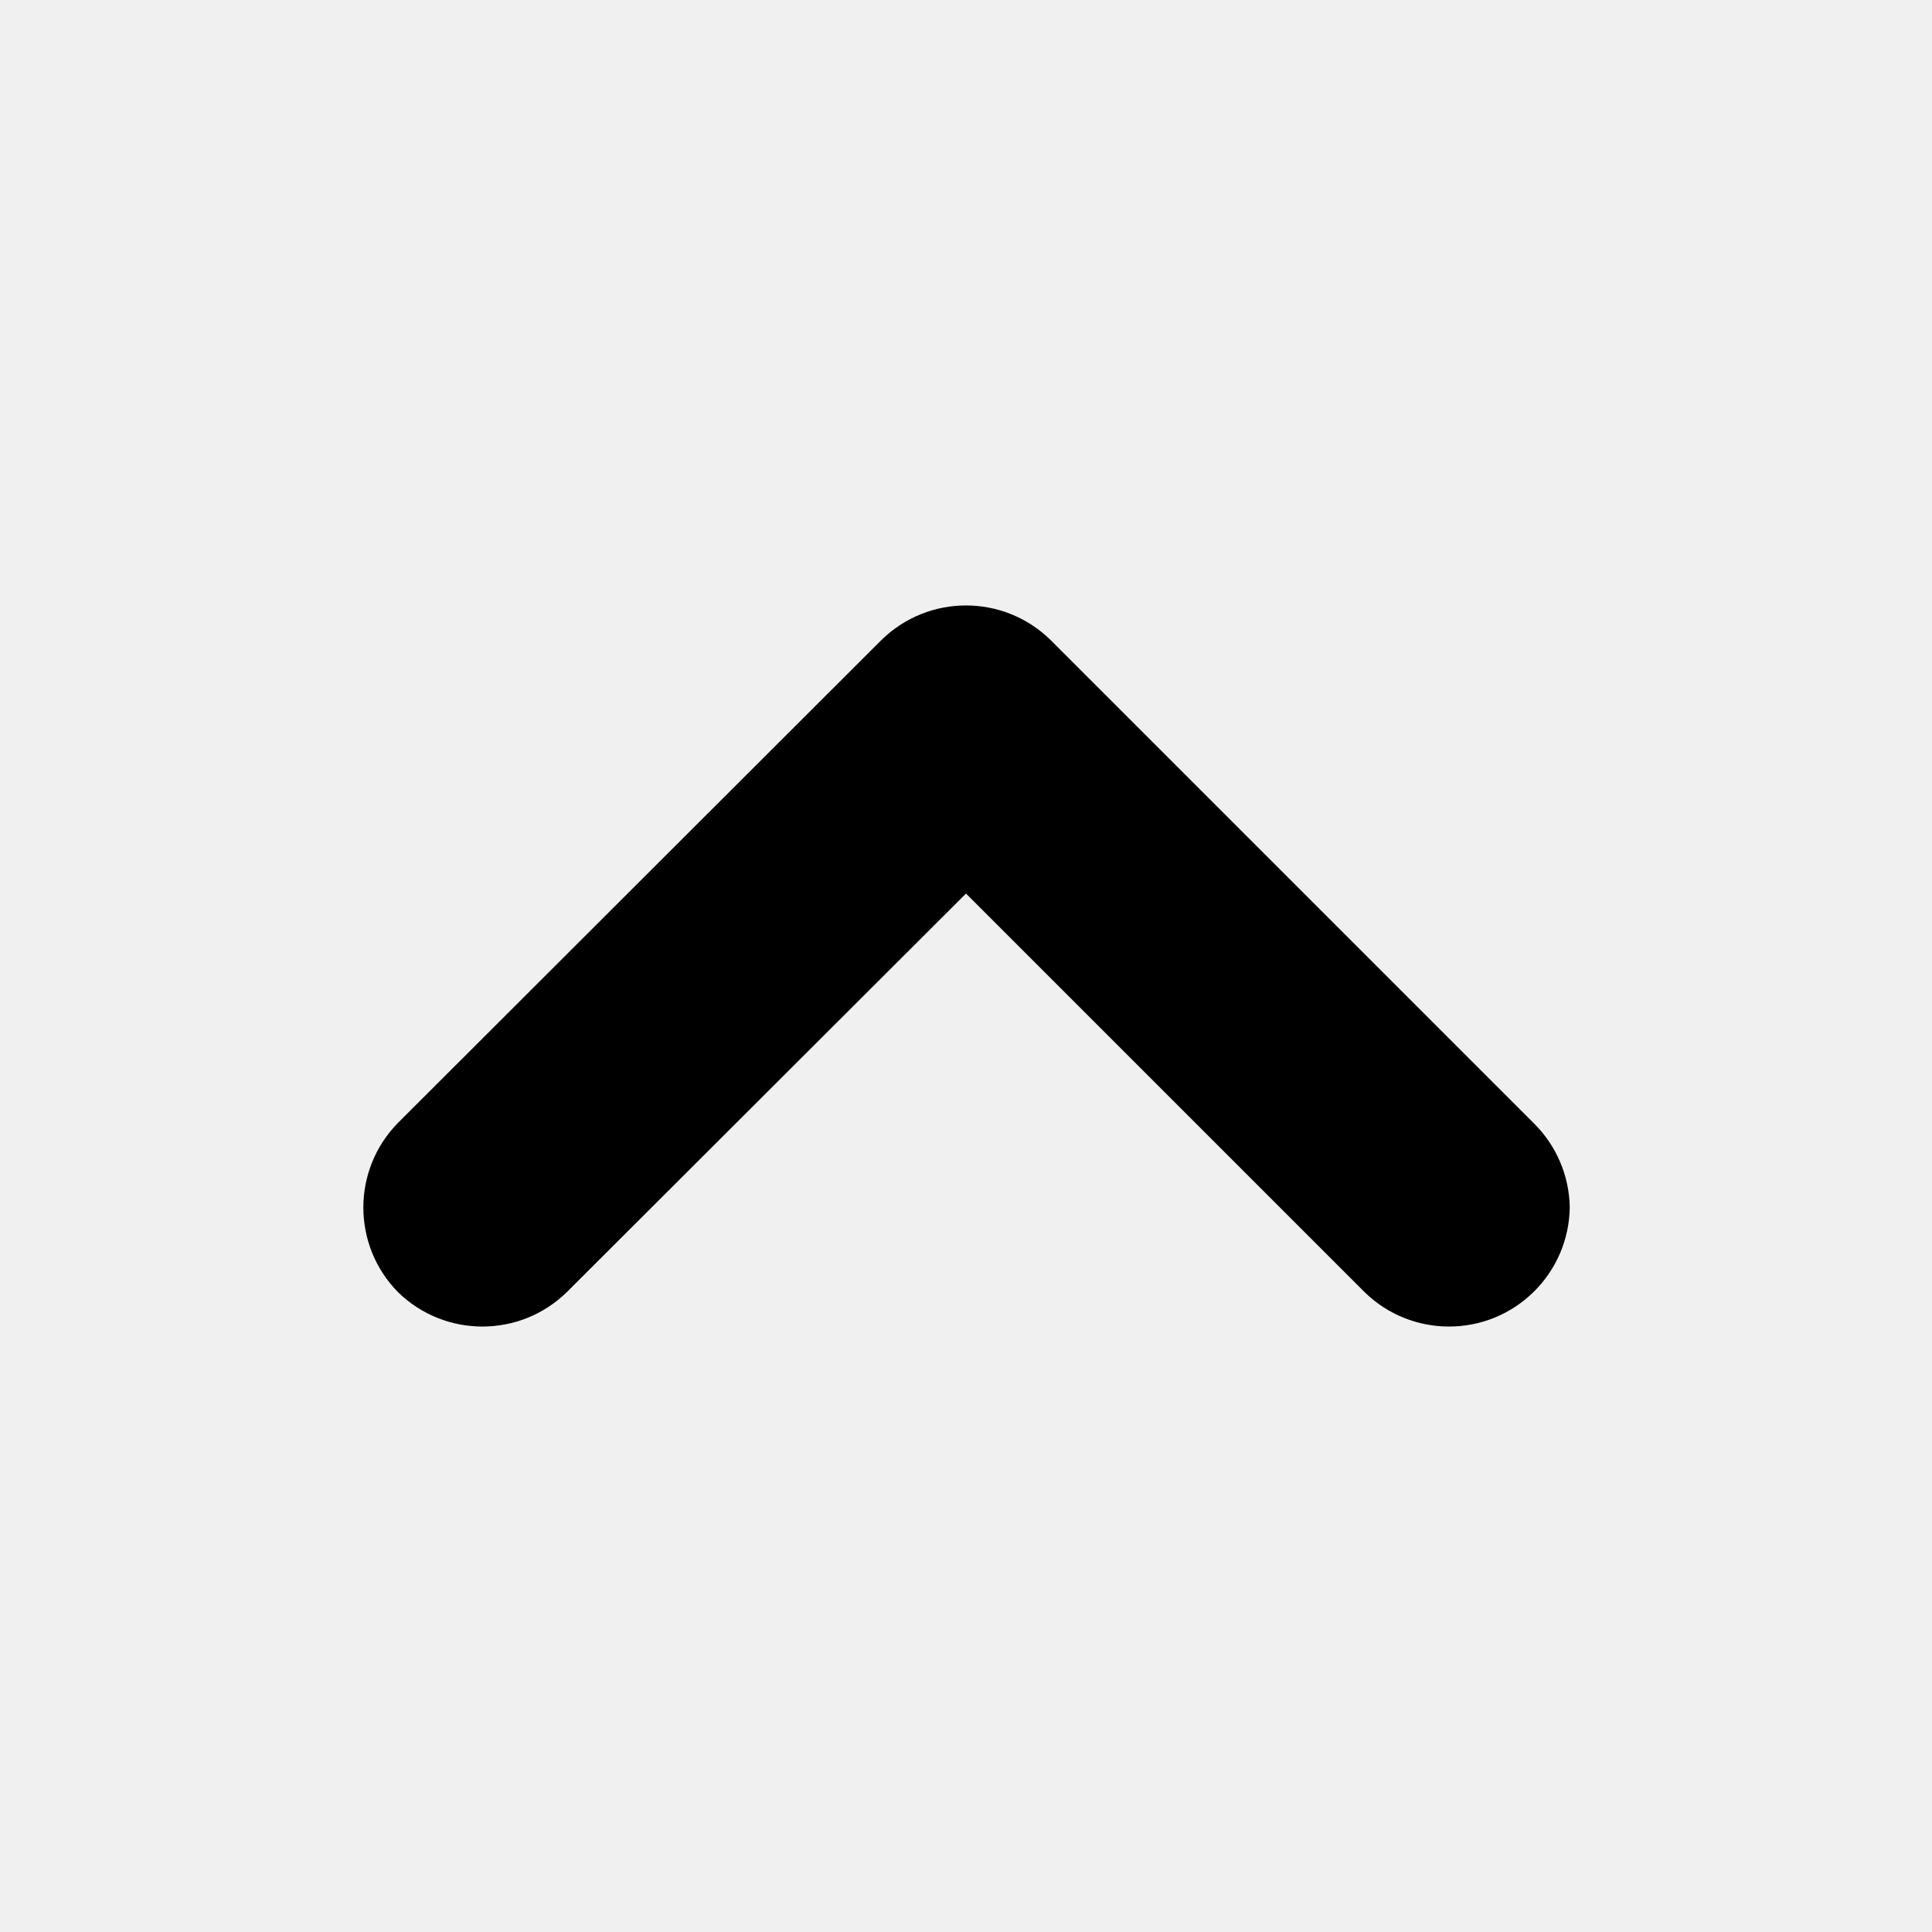
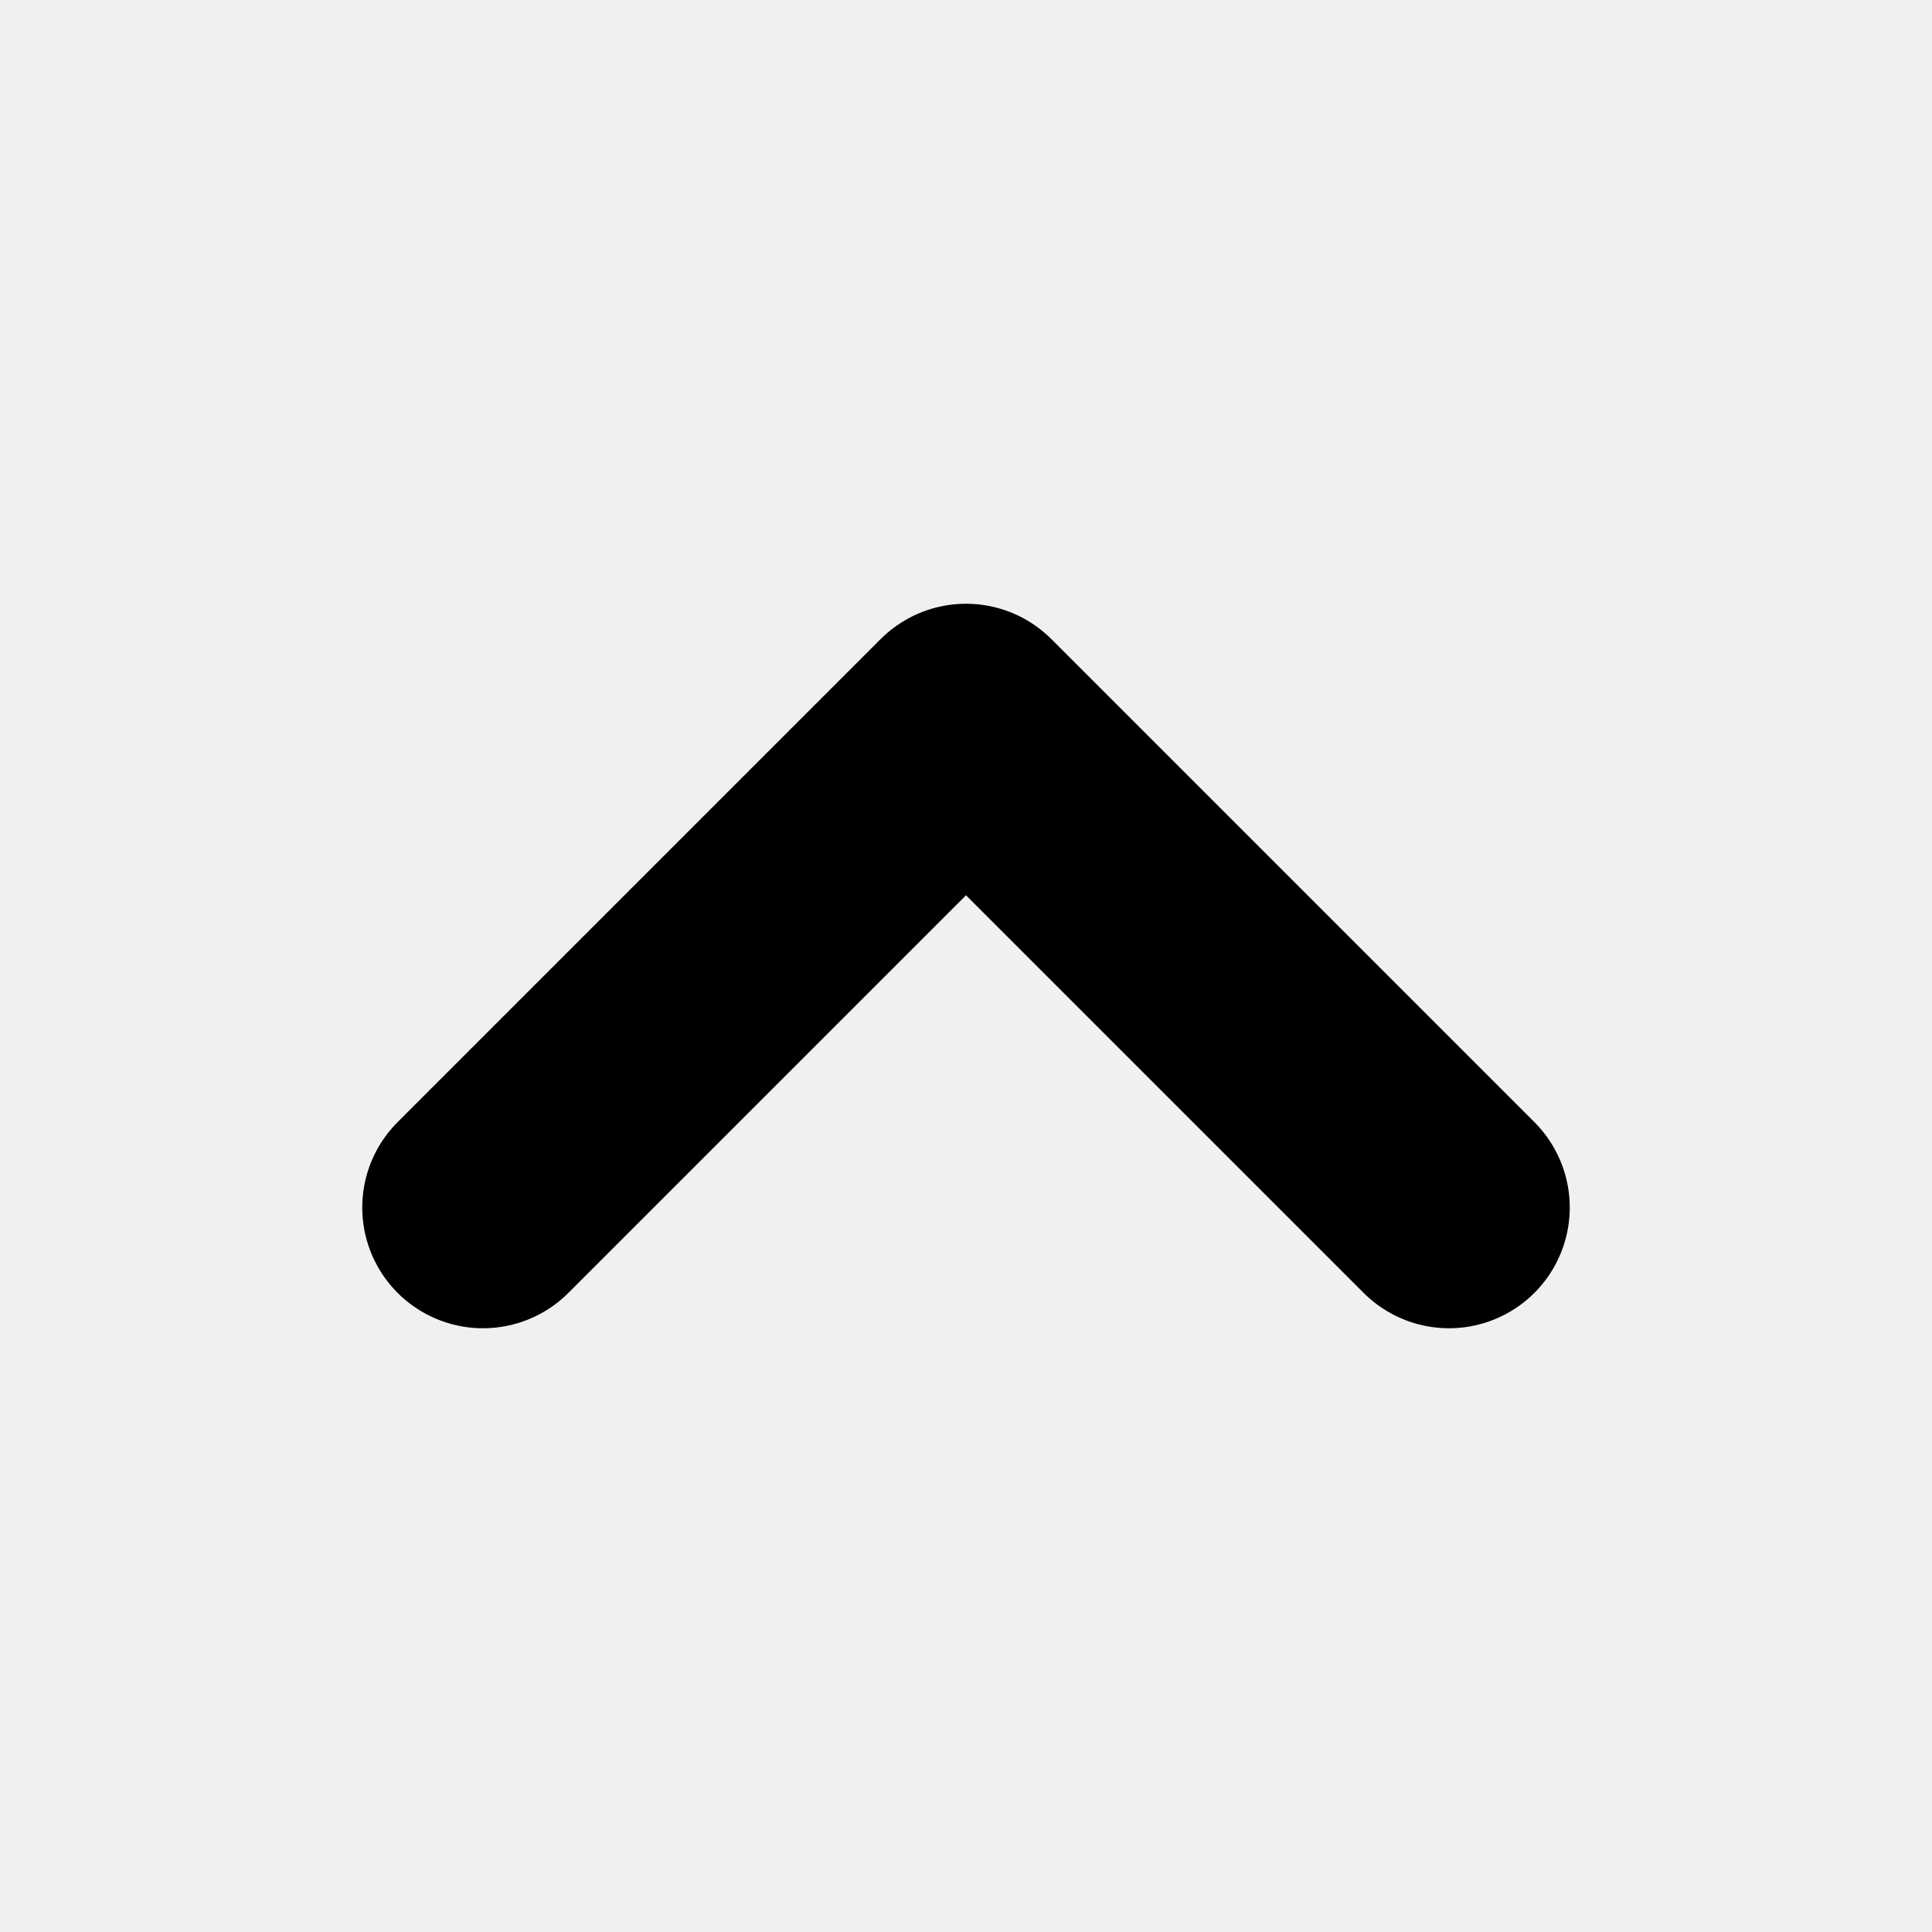
- <svg xmlns="http://www.w3.org/2000/svg" width="32" height="32" xml:space="preserve" version="1.1" id="svg1">
-   <defs id="defs1" />
-   <path fill="#fff" style="color:#000000;fill:#000000;stroke-linecap:round;stroke-linejoin:round;-inkscape-stroke:none" d="m 26,20 a 2,2 0 0 1 -0.6,1.4 2,2 0 0 1 -2.8,0 L 16,14.8 9.39,21.4 a 2,2 0 0 1 -2.8,0 2,2 0 0 1 0,-2.8 l 8.01,-8 a 2,2 0 0 1 2.8,0 l 8,8 A 2,2 0 0 1 26,20 Z" id="path15" />
+ <svg xmlns="http://www.w3.org/2000/svg" width="32" height="32" viewBox="0 0 32 32">
+   <path style="fill:none;stroke:#000;stroke-width:4;stroke-linecap:round;stroke-linejoin:round" d="m 8,20 8,-8 8,8" />
</svg>
